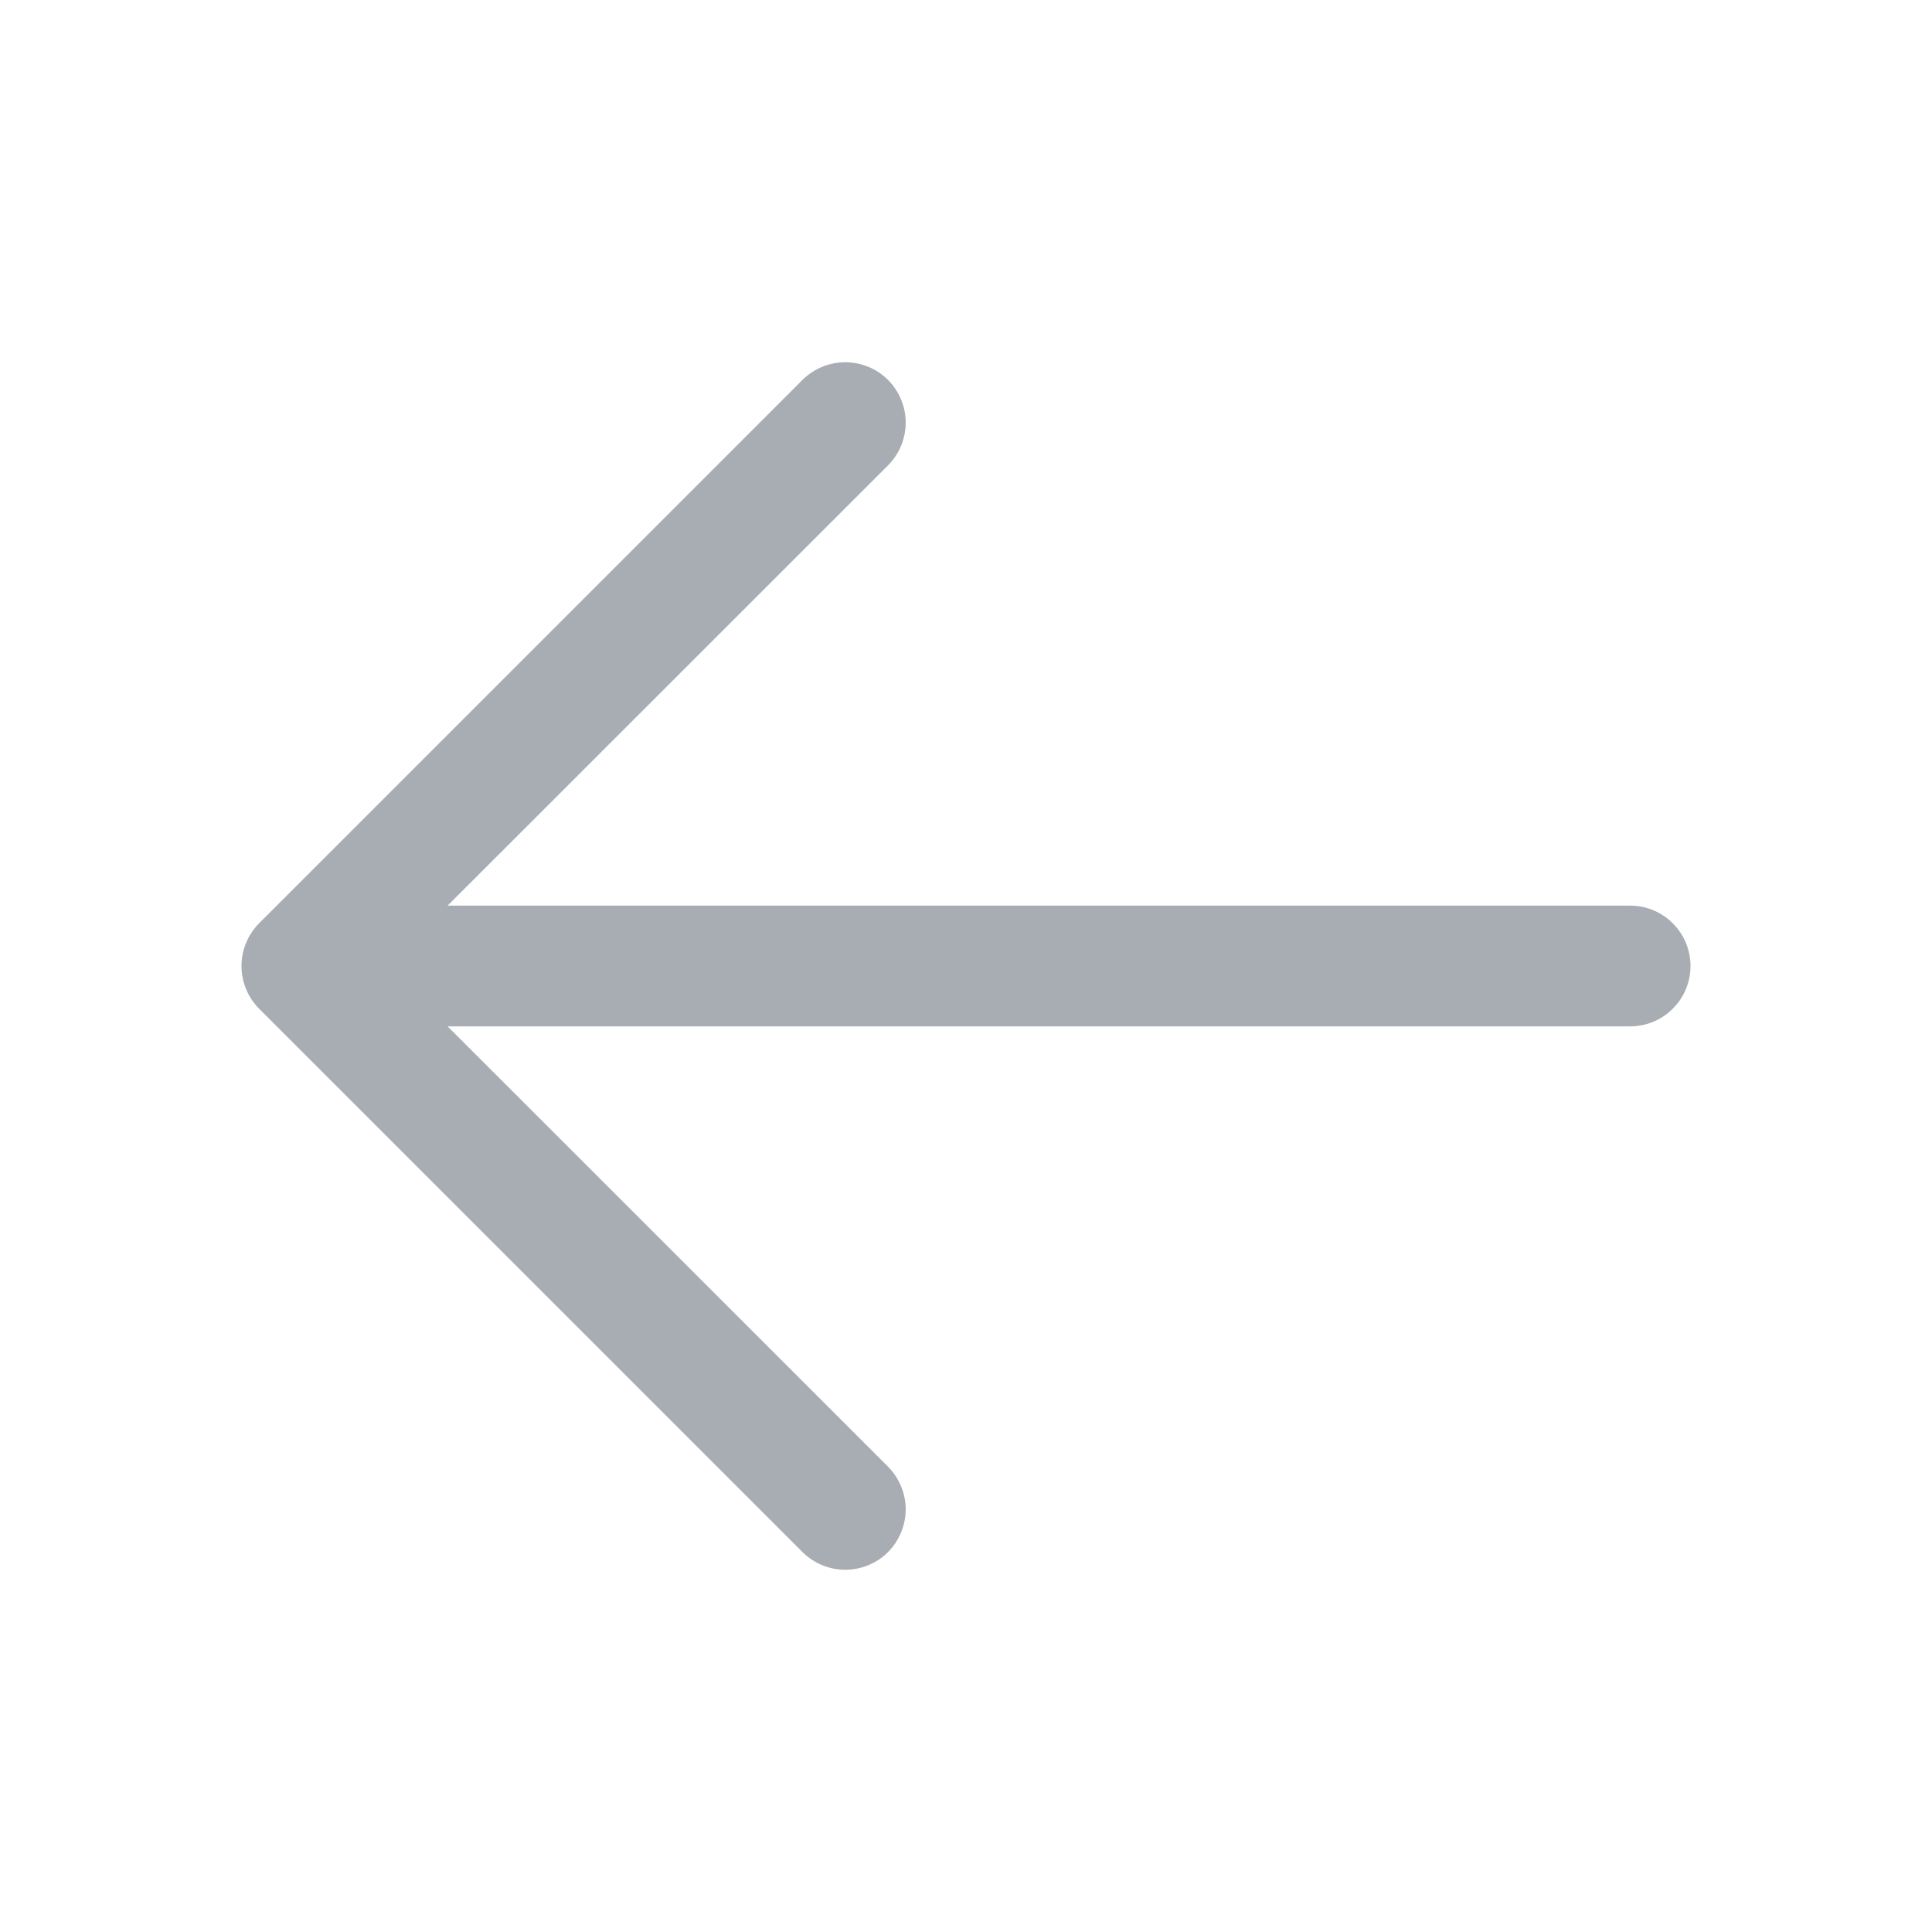
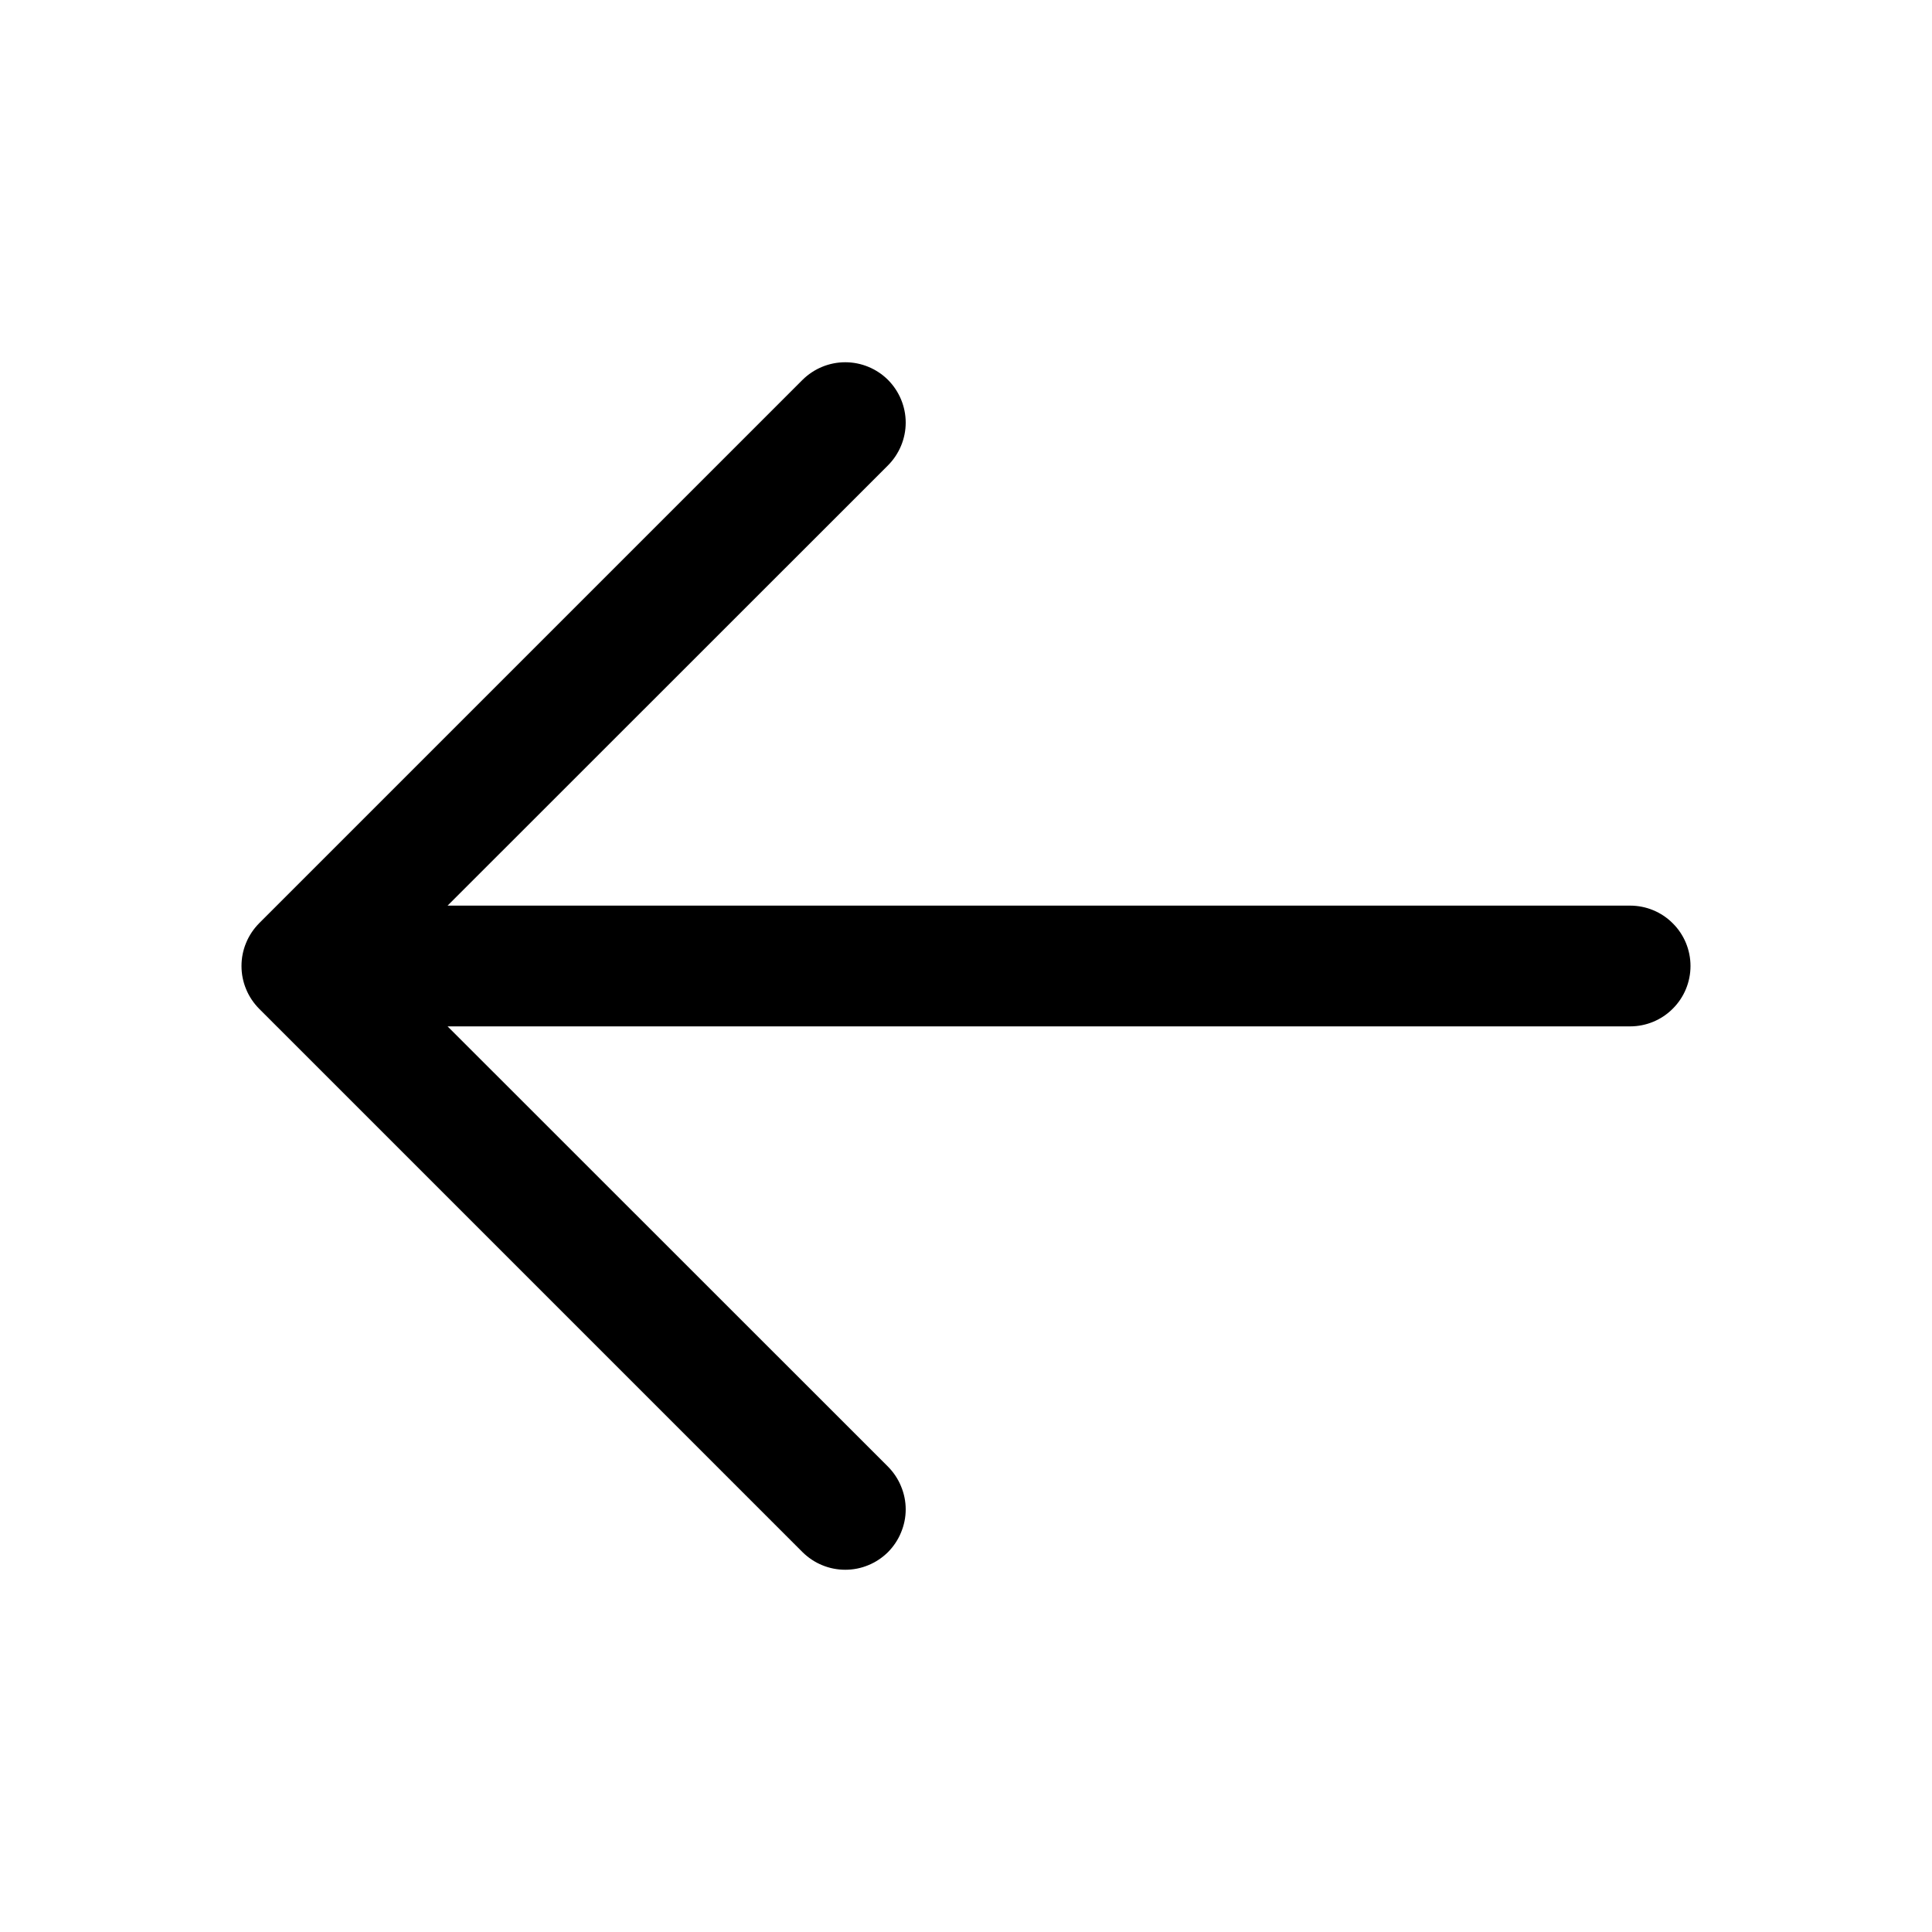
<svg xmlns="http://www.w3.org/2000/svg" width="24" height="24" viewBox="0 0 24 24" fill="none">
-   <path d="M21 12C21 12.199 20.921 12.39 20.78 12.53C20.64 12.671 20.449 12.75 20.25 12.75H5.56L11.031 18.219C11.1 18.289 11.156 18.372 11.193 18.463C11.231 18.554 11.251 18.651 11.251 18.75C11.251 18.849 11.231 18.946 11.193 19.037C11.156 19.128 11.1 19.211 11.031 19.281C10.961 19.35 10.878 19.406 10.787 19.443C10.696 19.481 10.599 19.5 10.5 19.5C10.402 19.5 10.304 19.481 10.213 19.443C10.122 19.406 10.039 19.35 9.969 19.281L3.219 12.531C3.15 12.461 3.094 12.378 3.057 12.287C3.019 12.196 3 12.099 3 12C3 11.901 3.019 11.804 3.057 11.713C3.094 11.622 3.15 11.539 3.219 11.469L9.969 4.719C10.11 4.579 10.301 4.5 10.5 4.5C10.699 4.5 10.89 4.579 11.031 4.719C11.171 4.86 11.251 5.051 11.251 5.25C11.251 5.449 11.171 5.64 11.031 5.781L5.56 11.25H20.25C20.449 11.25 20.64 11.329 20.78 11.47C20.921 11.61 21 11.801 21 12Z" fill="#A7ADB2" />
+   <path d="M21 12C21 12.199 20.921 12.39 20.78 12.53C20.64 12.671 20.449 12.75 20.25 12.75H5.56L11.031 18.219C11.1 18.289 11.156 18.372 11.193 18.463C11.231 18.554 11.251 18.651 11.251 18.75C11.251 18.849 11.231 18.946 11.193 19.037C11.156 19.128 11.1 19.211 11.031 19.281C10.961 19.35 10.878 19.406 10.787 19.443C10.696 19.481 10.599 19.5 10.5 19.5C10.402 19.5 10.304 19.481 10.213 19.443C10.122 19.406 10.039 19.35 9.969 19.281L3.219 12.531C3.15 12.461 3.094 12.378 3.057 12.287C3.019 12.196 3 12.099 3 12C3 11.901 3.019 11.804 3.057 11.713C3.094 11.622 3.15 11.539 3.219 11.469L9.969 4.719C10.11 4.579 10.301 4.5 10.5 4.5C10.699 4.5 10.89 4.579 11.031 4.719C11.171 4.86 11.251 5.051 11.251 5.25C11.251 5.449 11.171 5.64 11.031 5.781L5.56 11.25H20.25C20.449 11.25 20.64 11.329 20.78 11.47C20.921 11.61 21 11.801 21 12Z" fill="currentColor" />
</svg>
